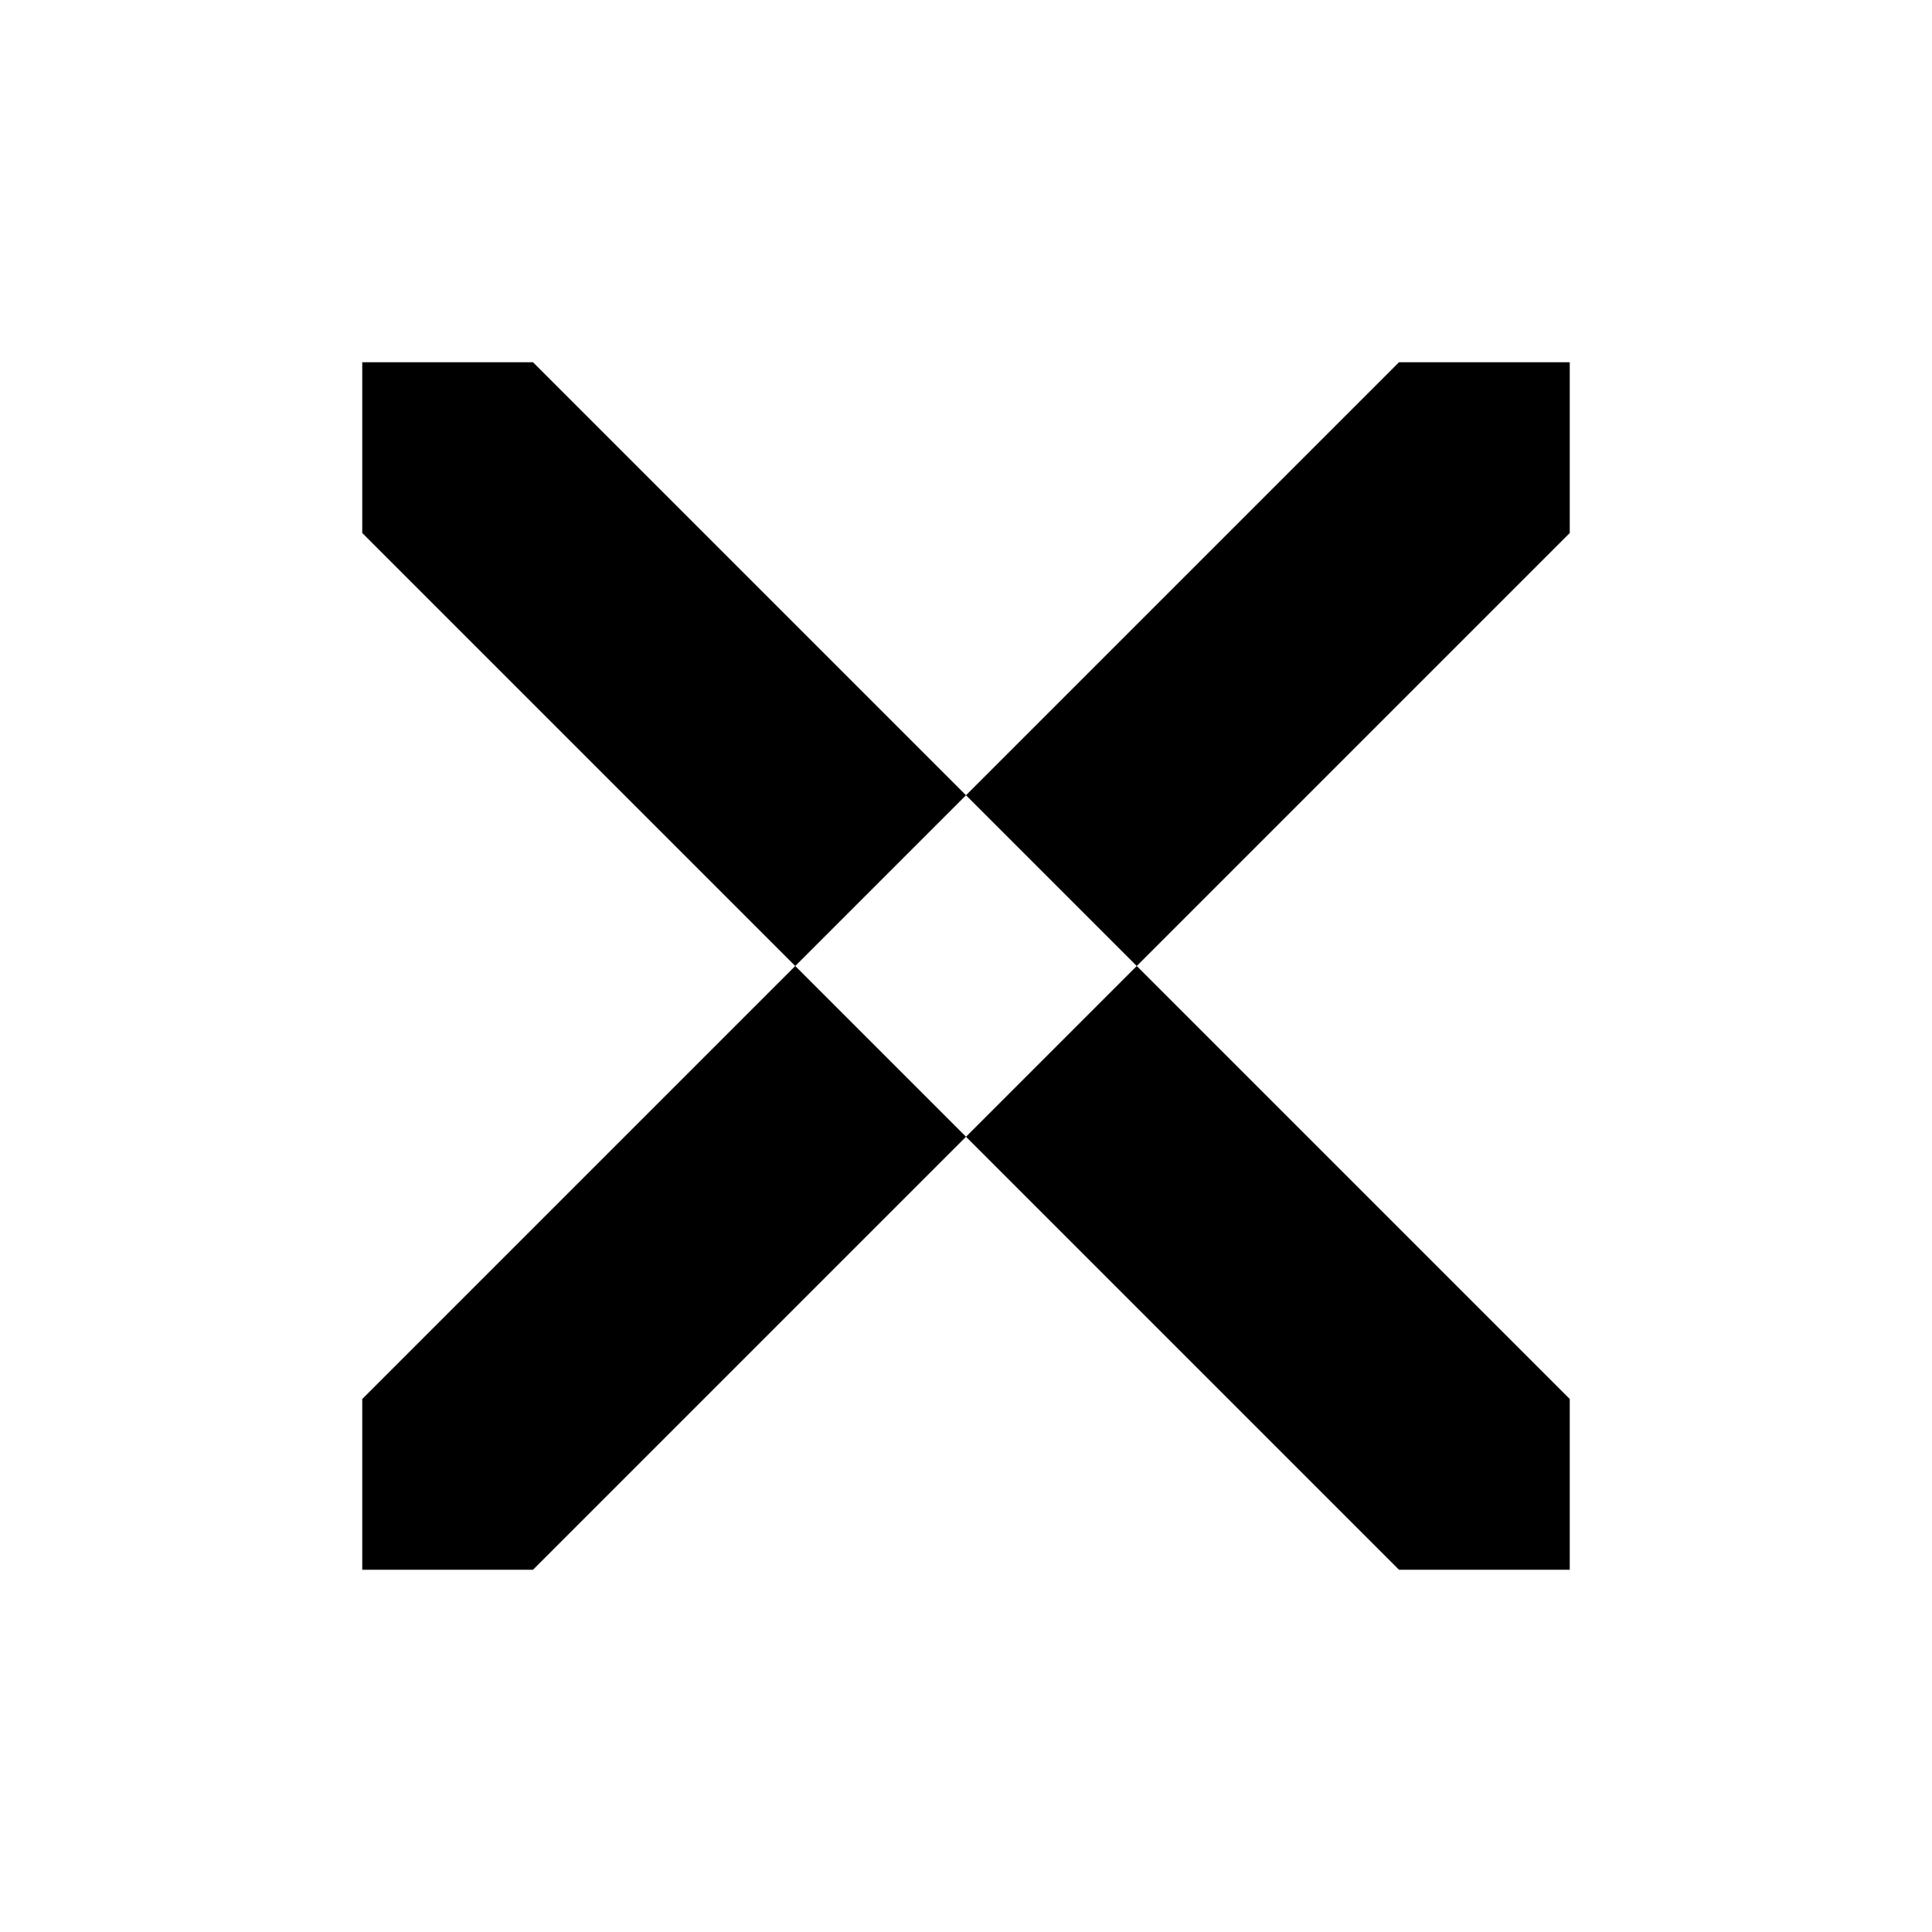
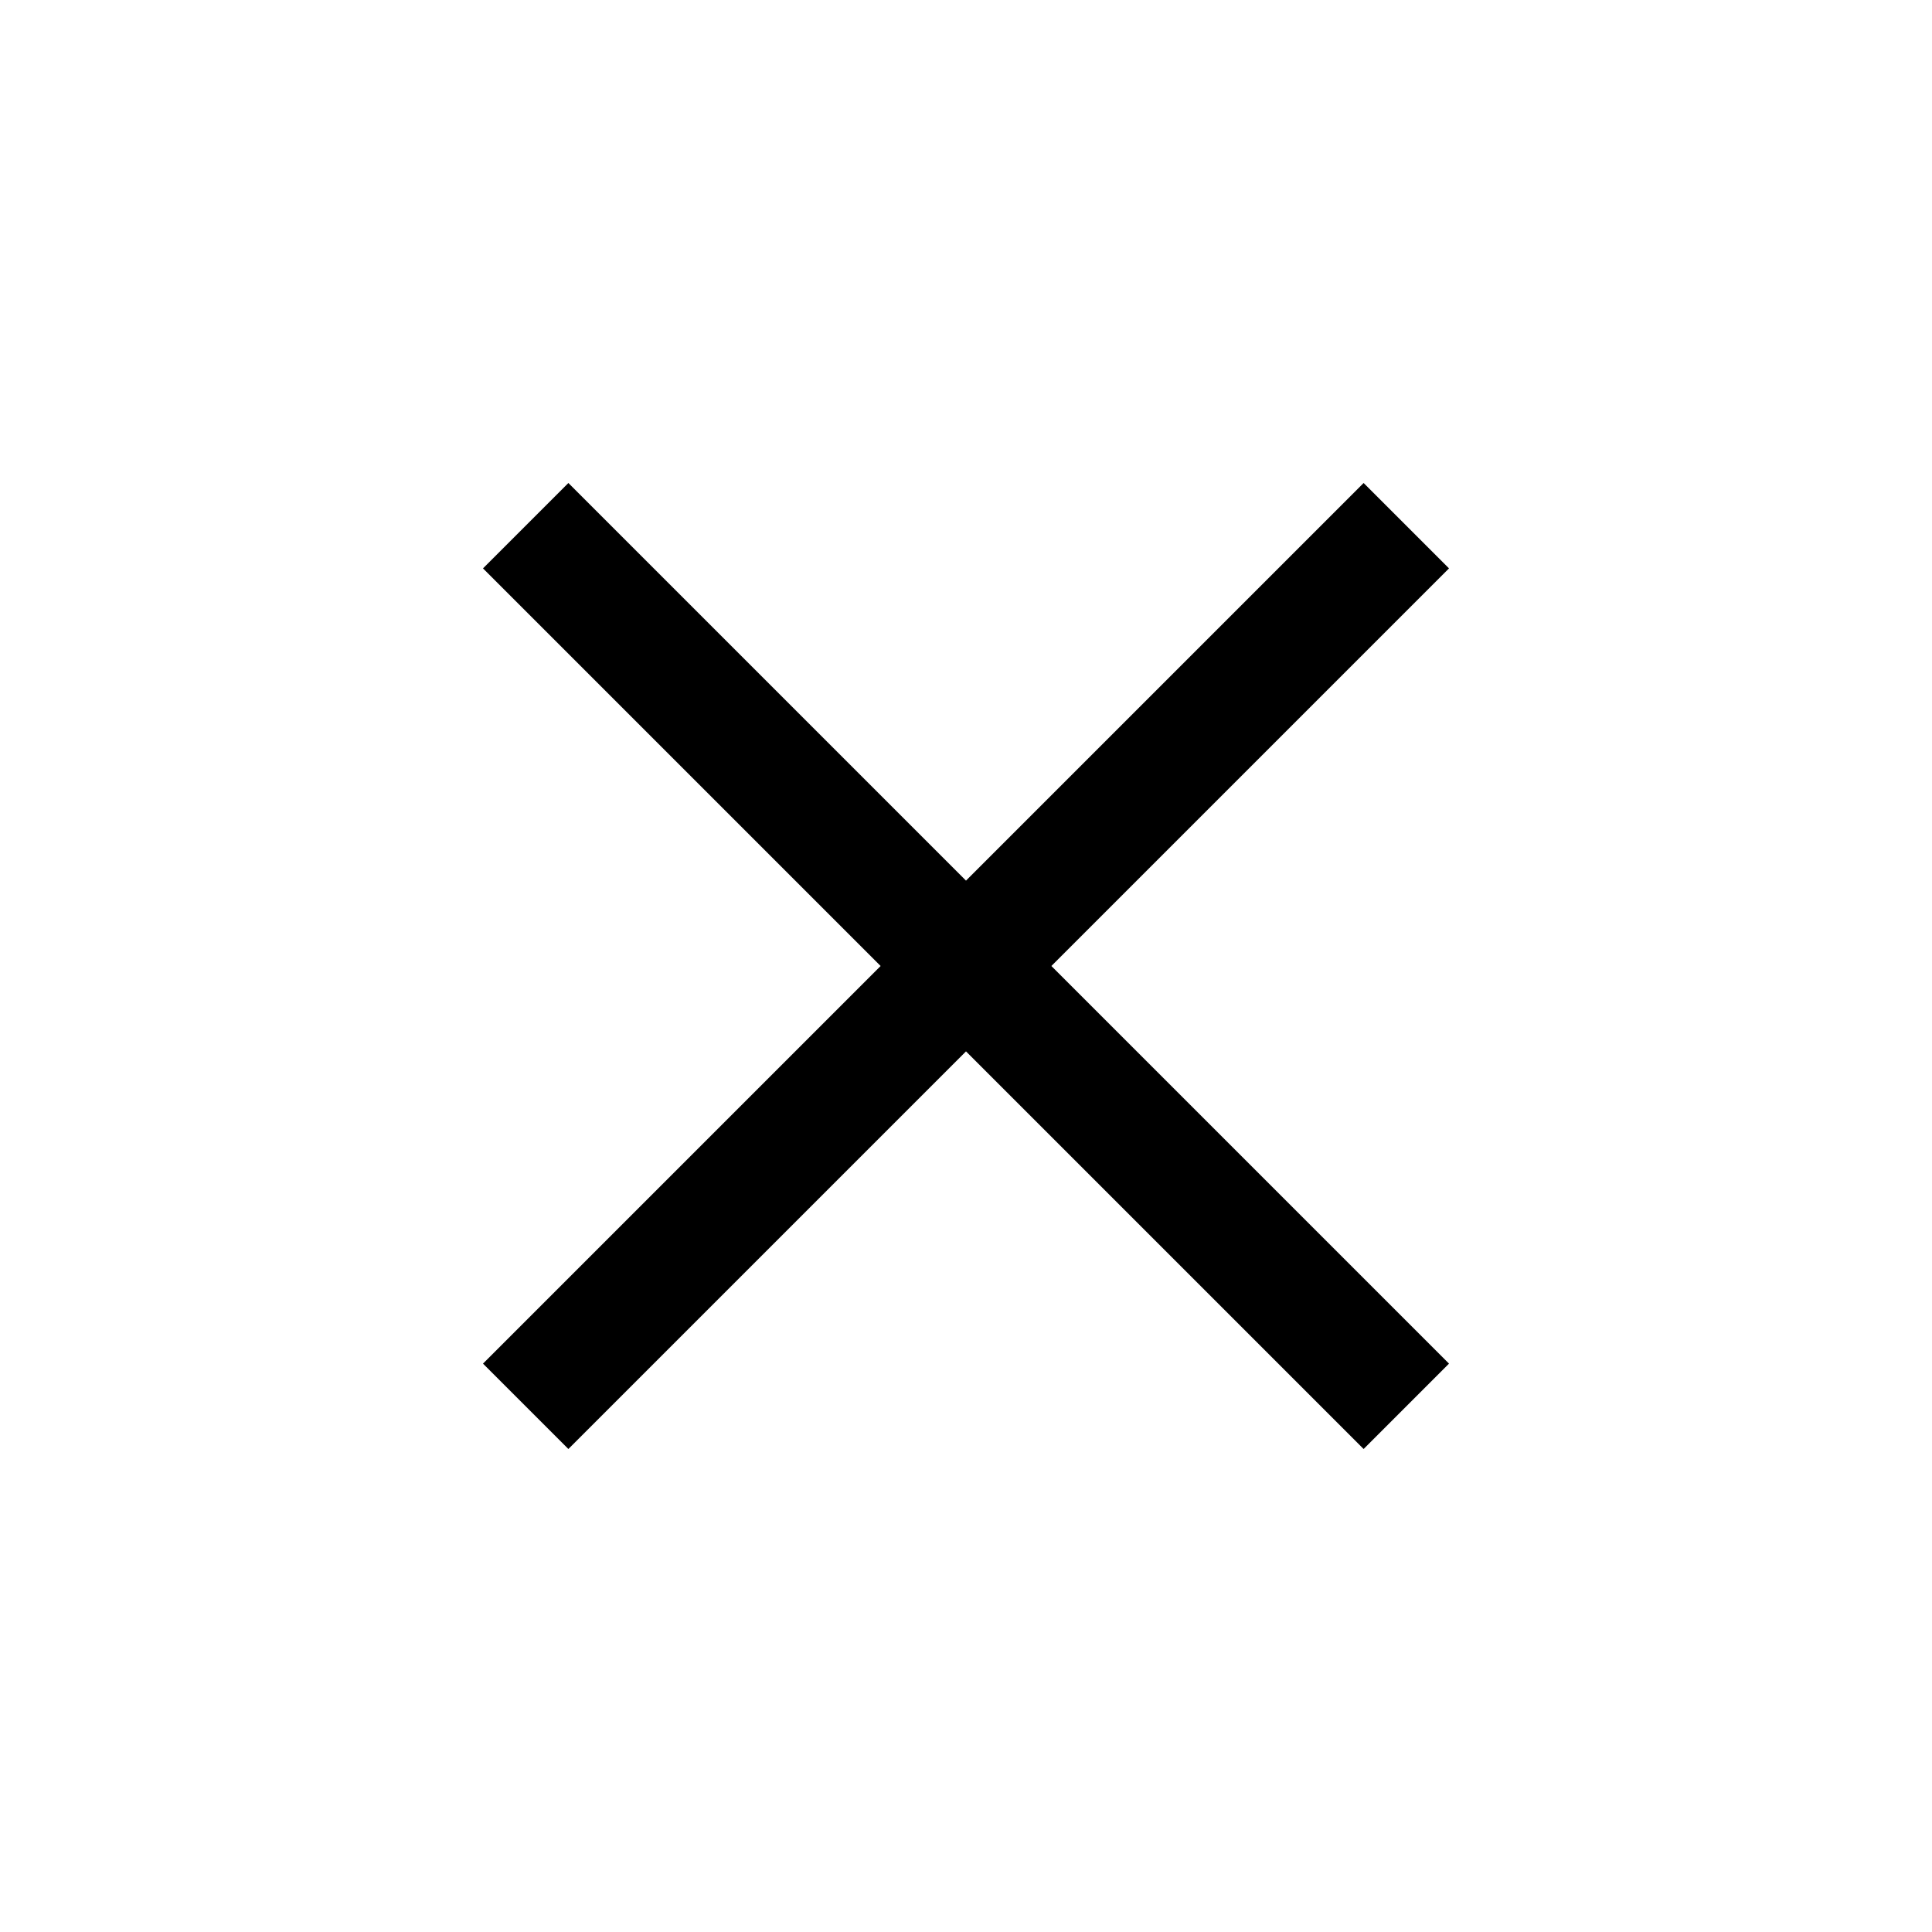
<svg xmlns="http://www.w3.org/2000/svg" width="16" height="16" viewBox="0 0 16 16">
-   <path d="M3.000 3.000L4.414 3.000L13.000 11.586L13.000 13.000L11.586 13.000L3.000 4.414ZM13.000 3.000L11.586 3.000L3.000 11.586L3.000 13.000L4.414 13.000L13.000 4.414Z" fill="#000000" />
+   <g transform="translate(0 0) scale(0.5)" fill="#000000">
+     <path d="M17.414 16 24 9.414 22.586 8 16 14.586 9.414 8 8 9.414 14.586 16 8 22.586 9.414 24 16 17.414 22.586 24 24 22.586 17.414 16z" />
+   </g>
</svg>
